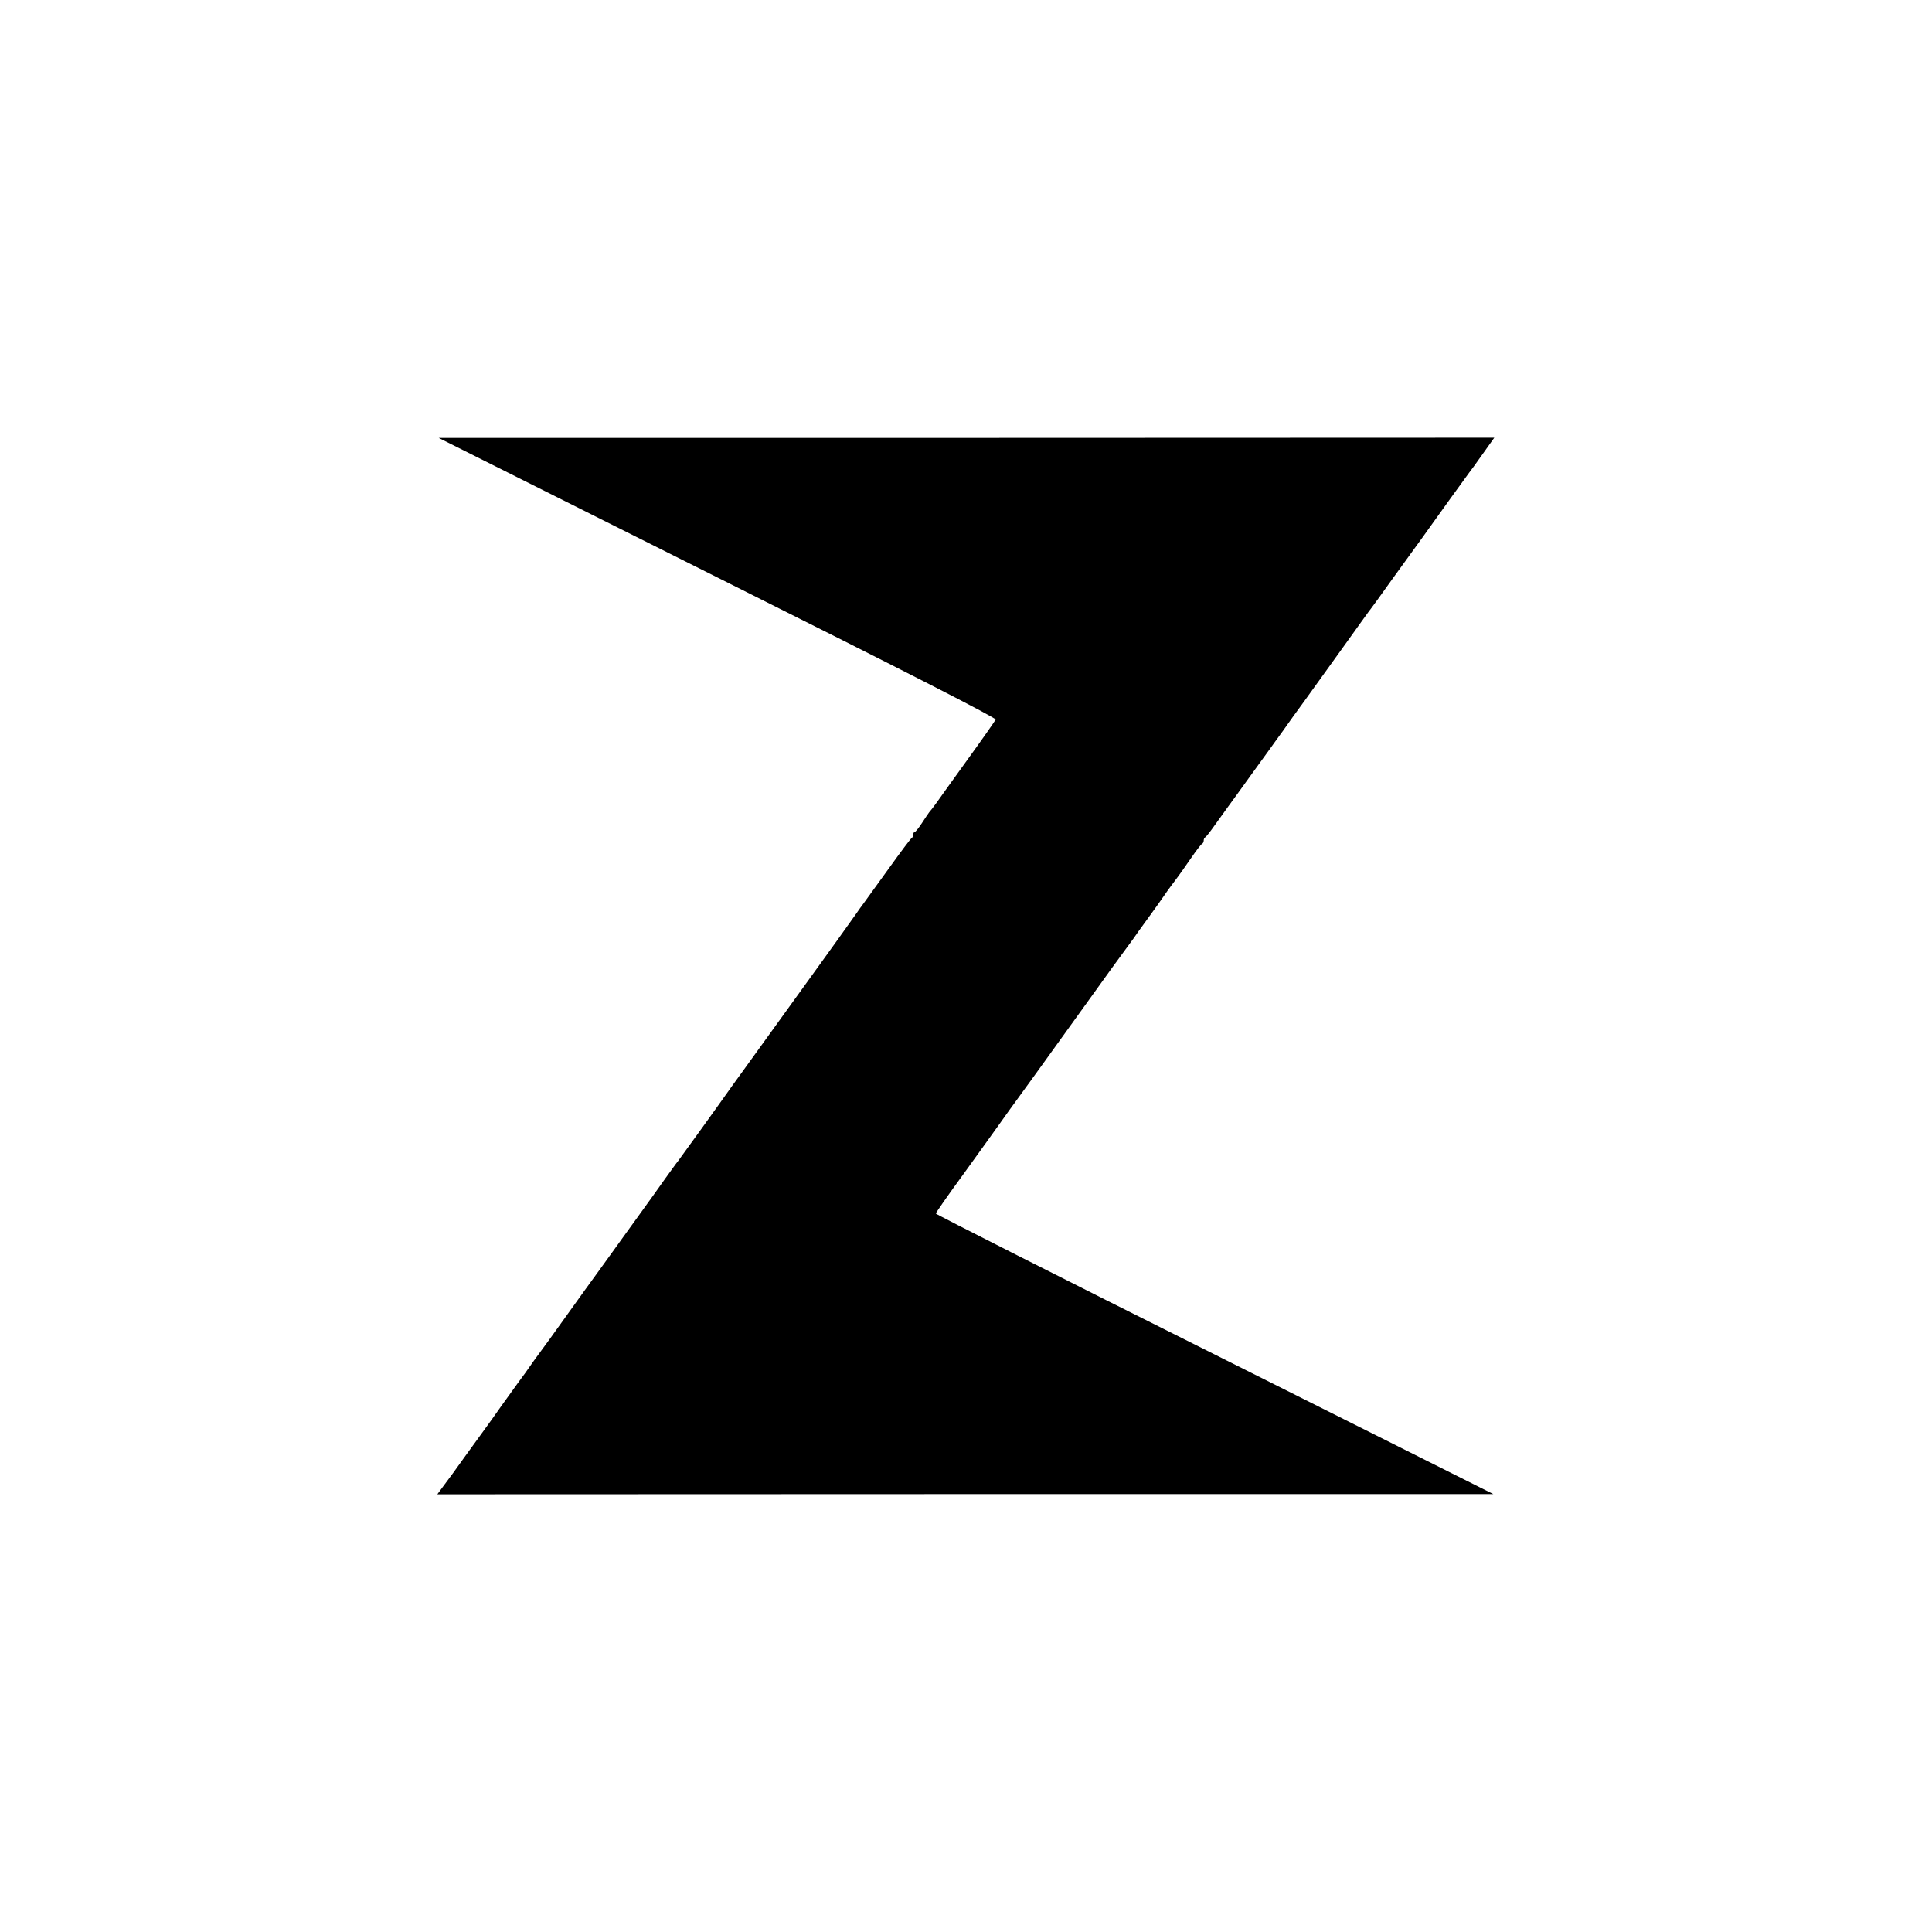
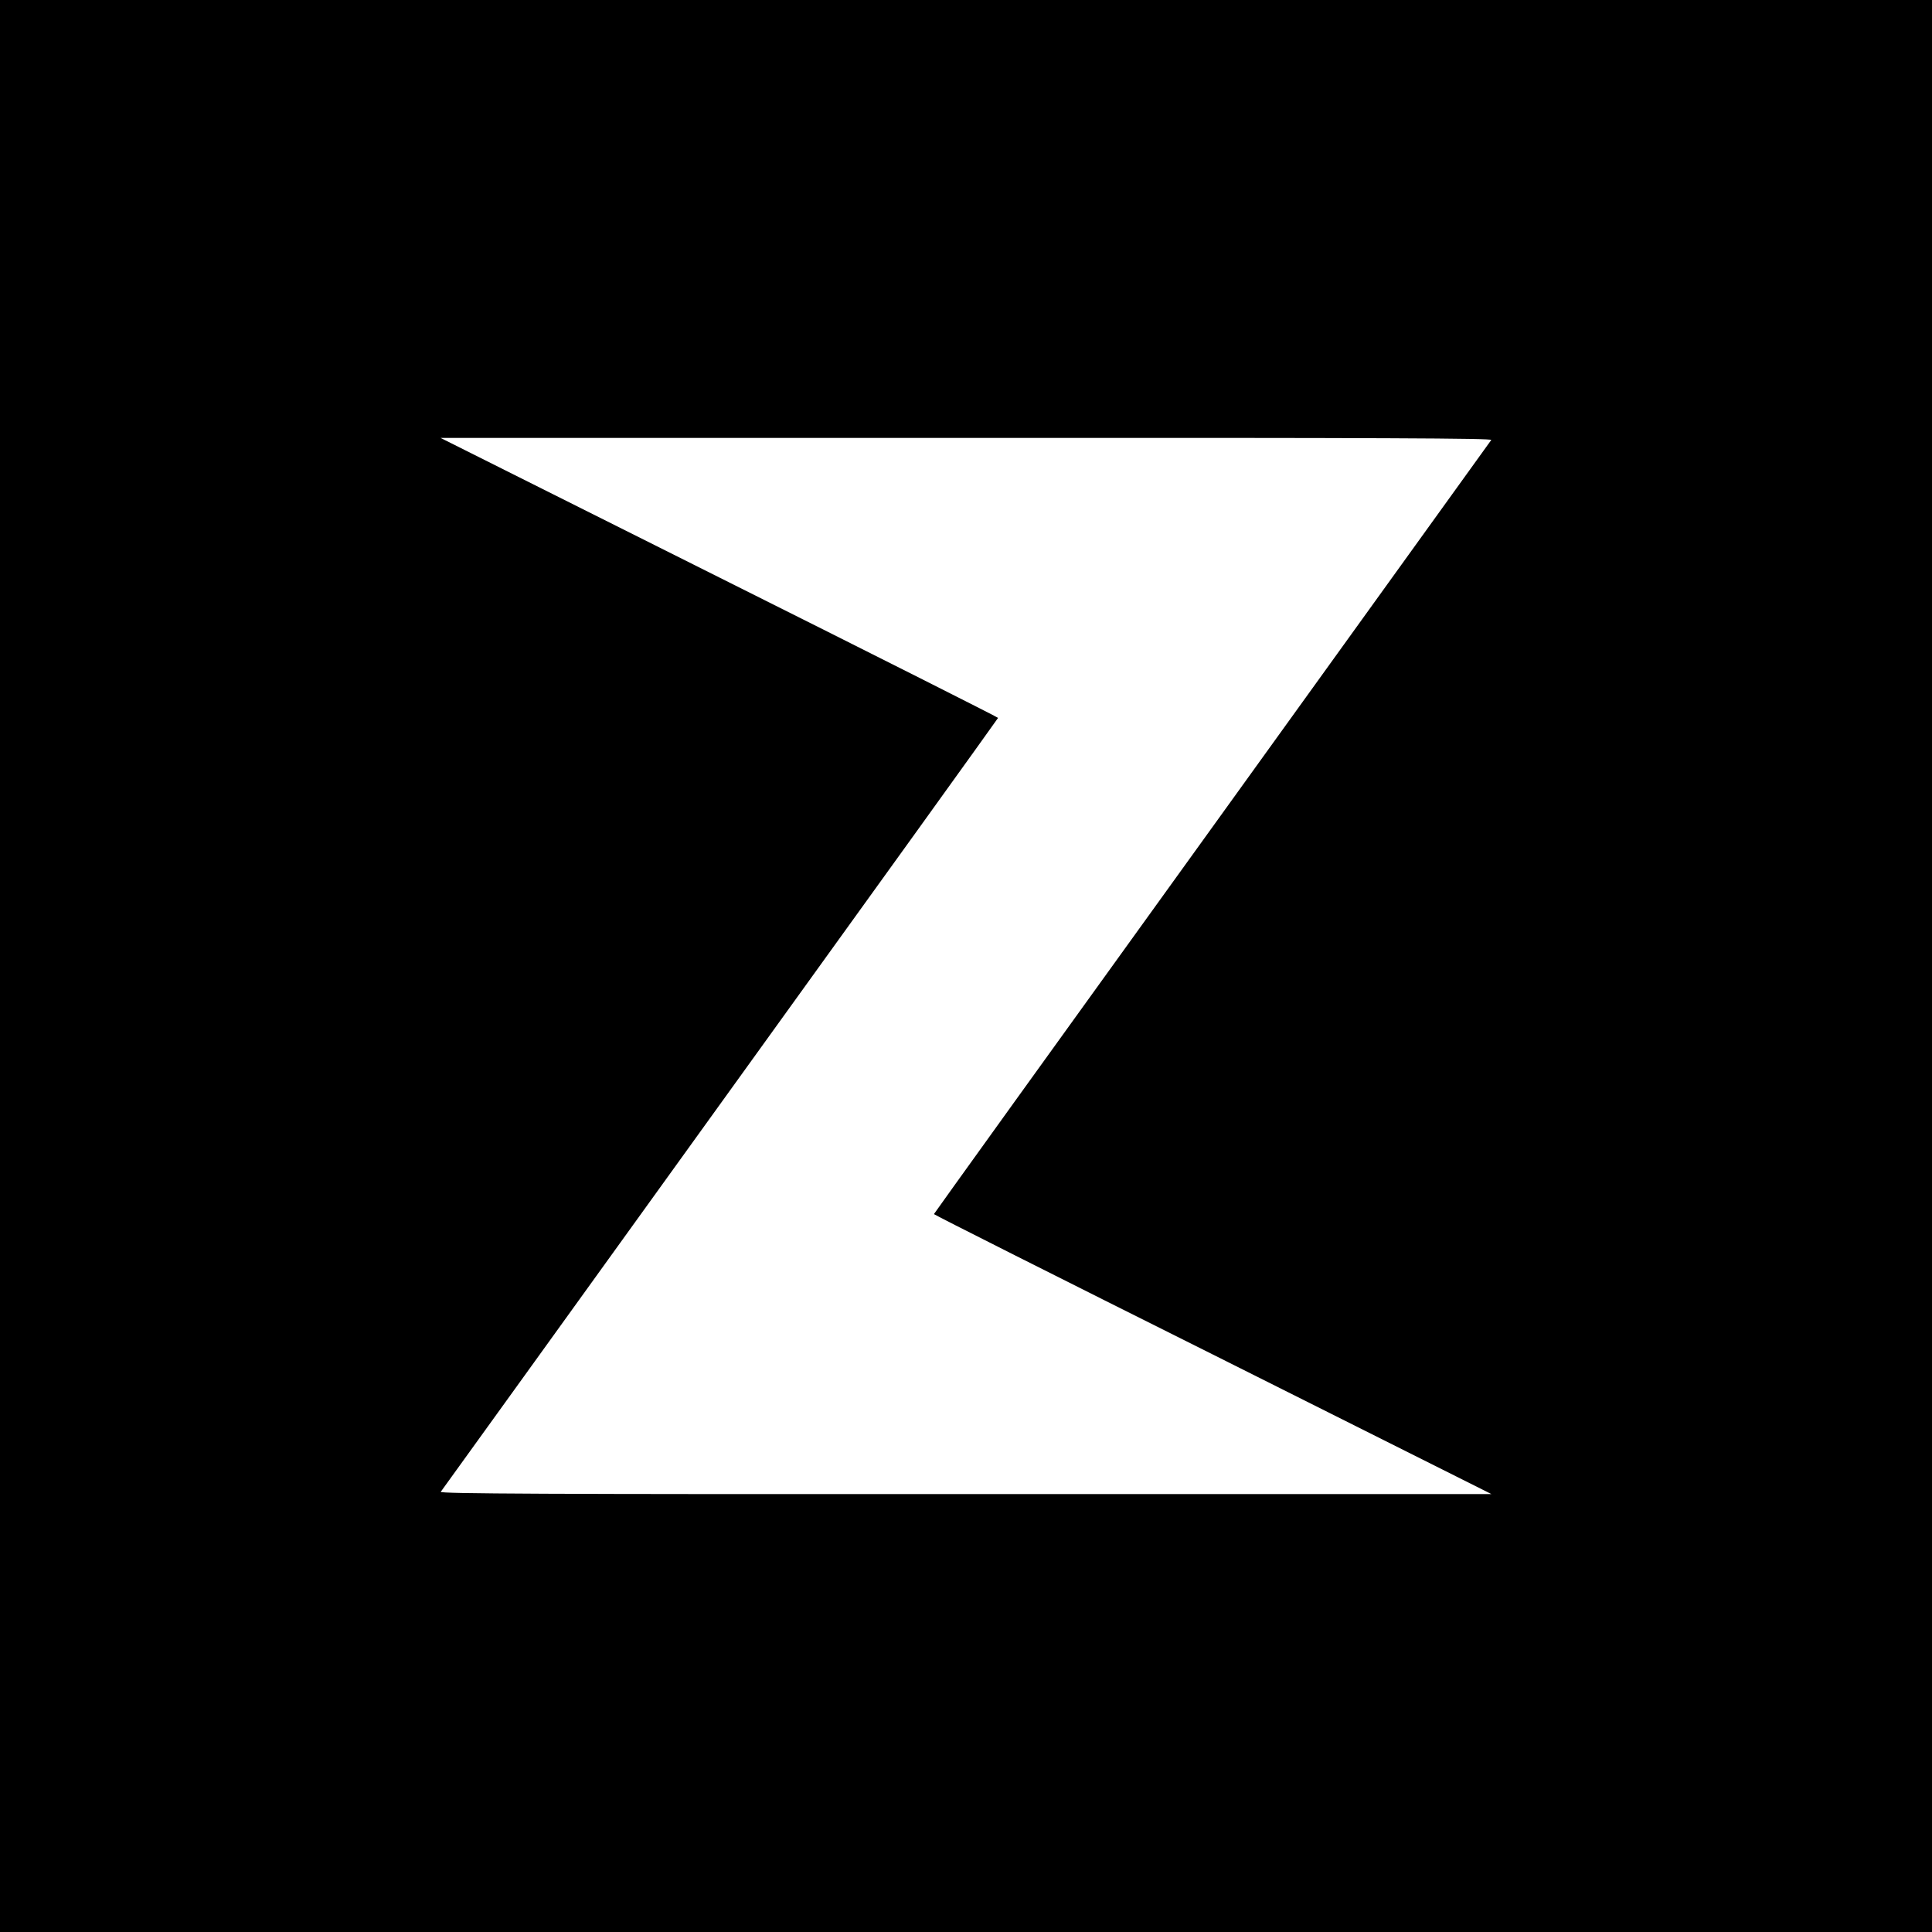
<svg xmlns="http://www.w3.org/2000/svg" version="1.0" width="1024pt" height="1024pt" viewBox="0 0 1024 1024" preserveAspectRatio="xMidYMid meet">
  <g transform="translate(0,1024) scale(0.1,-0.1)" fill="#000000" stroke="none">
-     <path d="M3803 7179 c1032 -516 1477 -744 1474 -753 -3 -7 -70 -103 -149 -212 -79 -110 -155 -215 -168 -234 -14 -19 -29 -39 -35 -45 -5 -7 -23 -33 -39 -58 -17 -26 -34 -47 -38 -47 -4 0 -8 -6 -8 -14 0 -8 -4 -16 -8 -18 -4 -1 -58 -73 -119 -158 -61 -85 -122 -169 -135 -187 -13 -17 -30 -41 -38 -53 -15 -22 -198 -277 -226 -315 -21 -29 -333 -461 -379 -525 -11 -15 -36 -50 -55 -76 -69 -98 -279 -389 -287 -399 -5 -5 -34 -46 -66 -90 -31 -44 -96 -135 -144 -201 -49 -67 -110 -153 -137 -190 -27 -38 -66 -91 -86 -119 -20 -27 -90 -124 -155 -215 -65 -91 -132 -184 -149 -206 -17 -23 -38 -52 -46 -64 -8 -12 -37 -53 -65 -90 -27 -38 -68 -94 -90 -125 -22 -32 -68 -96 -103 -144 -34 -47 -75 -103 -90 -124 -39 -55 -84 -117 -116 -159 l-28 -38 2798 1 2799 0 -1477 740 c-813 406 -1478 743 -1478 747 0 4 65 98 145 207 79 110 166 230 192 267 26 37 77 108 113 157 36 49 97 134 136 188 39 54 142 197 229 318 87 121 172 239 189 261 17 23 37 50 44 60 7 11 42 60 78 109 36 50 73 101 82 115 9 14 35 50 58 80 23 30 63 87 89 125 27 39 52 72 57 73 4 2 8 10 8 17 0 7 3 15 8 17 4 2 25 28 46 58 22 30 54 75 72 100 18 25 74 101 123 170 50 69 97 134 105 145 8 11 37 52 65 90 27 39 79 111 115 160 36 50 128 178 205 285 77 107 143 200 148 205 5 6 55 75 112 155 58 80 131 181 163 225 31 44 98 136 147 205 50 69 94 130 98 135 5 6 37 49 71 98 l62 87 -2798 -1 -2797 0 1478 -740z" />
+     <path d="M0 5120 l0 -5120 5120 0 5120 0 0 5120 0 5120 -5120 0 -5120 0 0 -5120z m7904 2788 c-5 -7 -671 -932 -1481 -2056 -810 -1123 -1473 -2045 -1473 -2047 0 -3 665 -338 1478 -744 l1477 -740 -2788 0 c-2228 -1 -2787 2 -2781 12 5 6 671 931 1481 2055 810 1123 1473 2045 1473 2047 0 3 -665 338 -1477 744 l-1478 740 2788 0 c2228 1 2787 -2 2781 -11z" />
  </g>
</svg>
